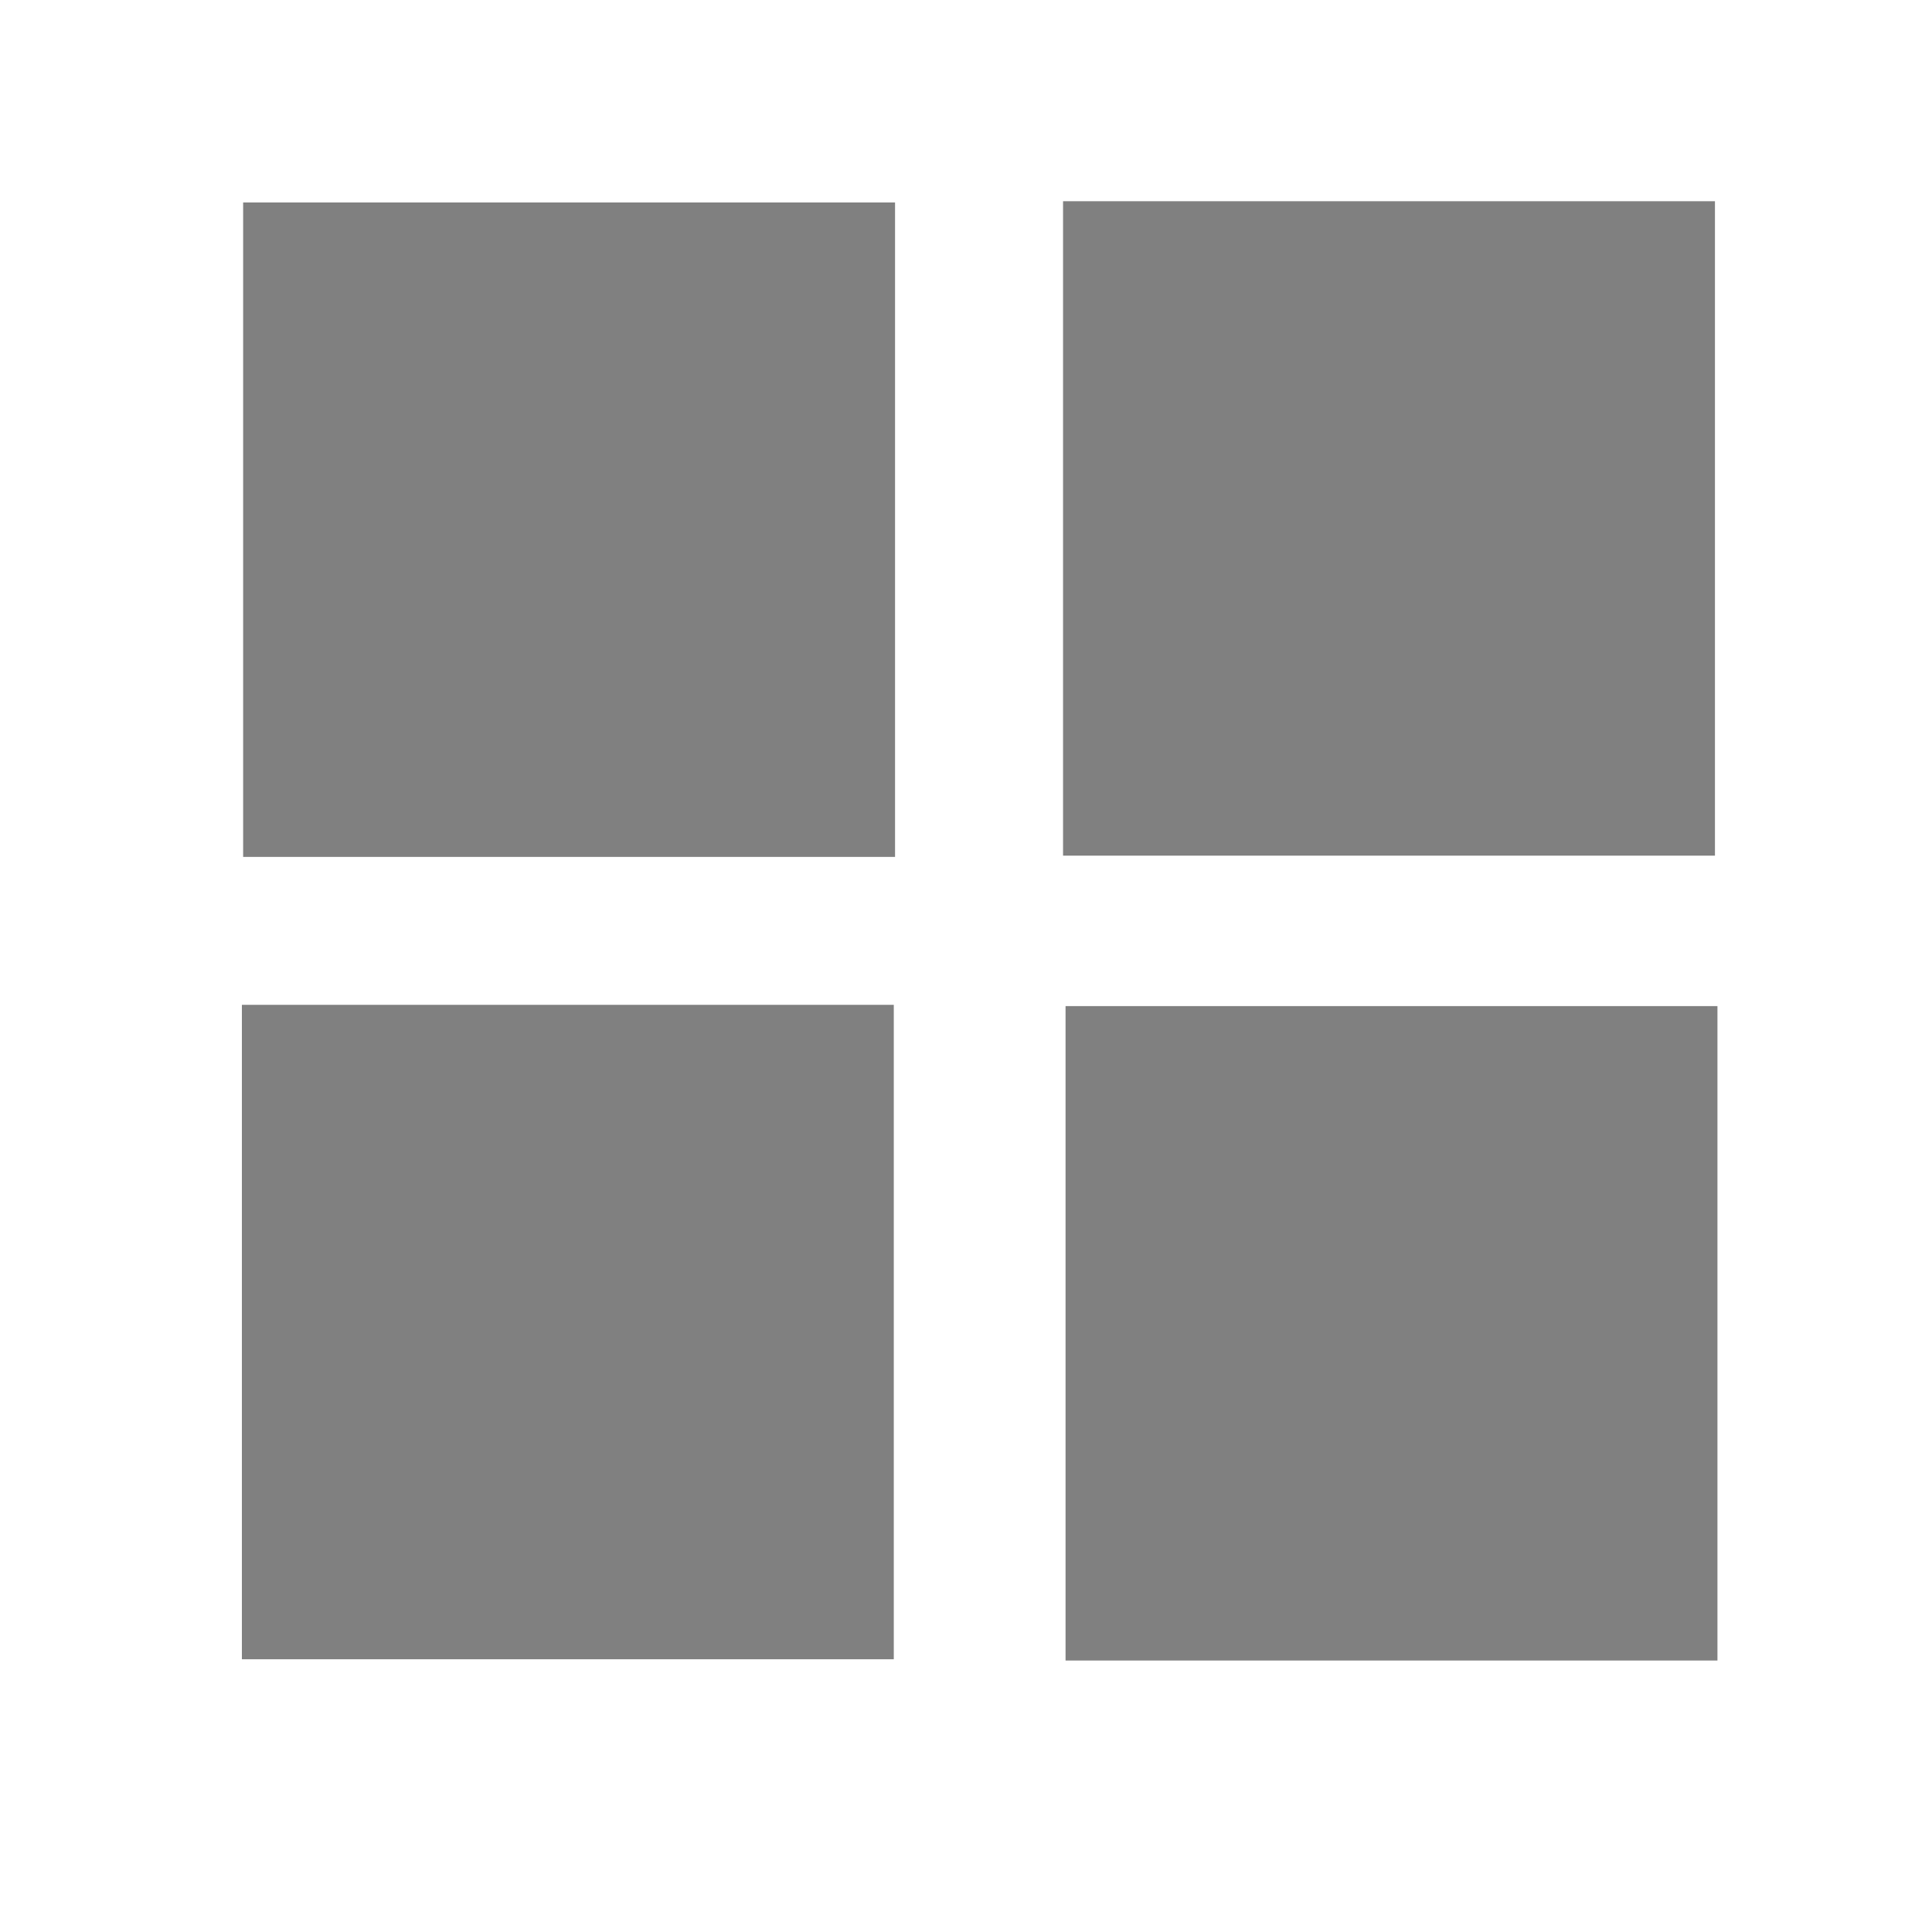
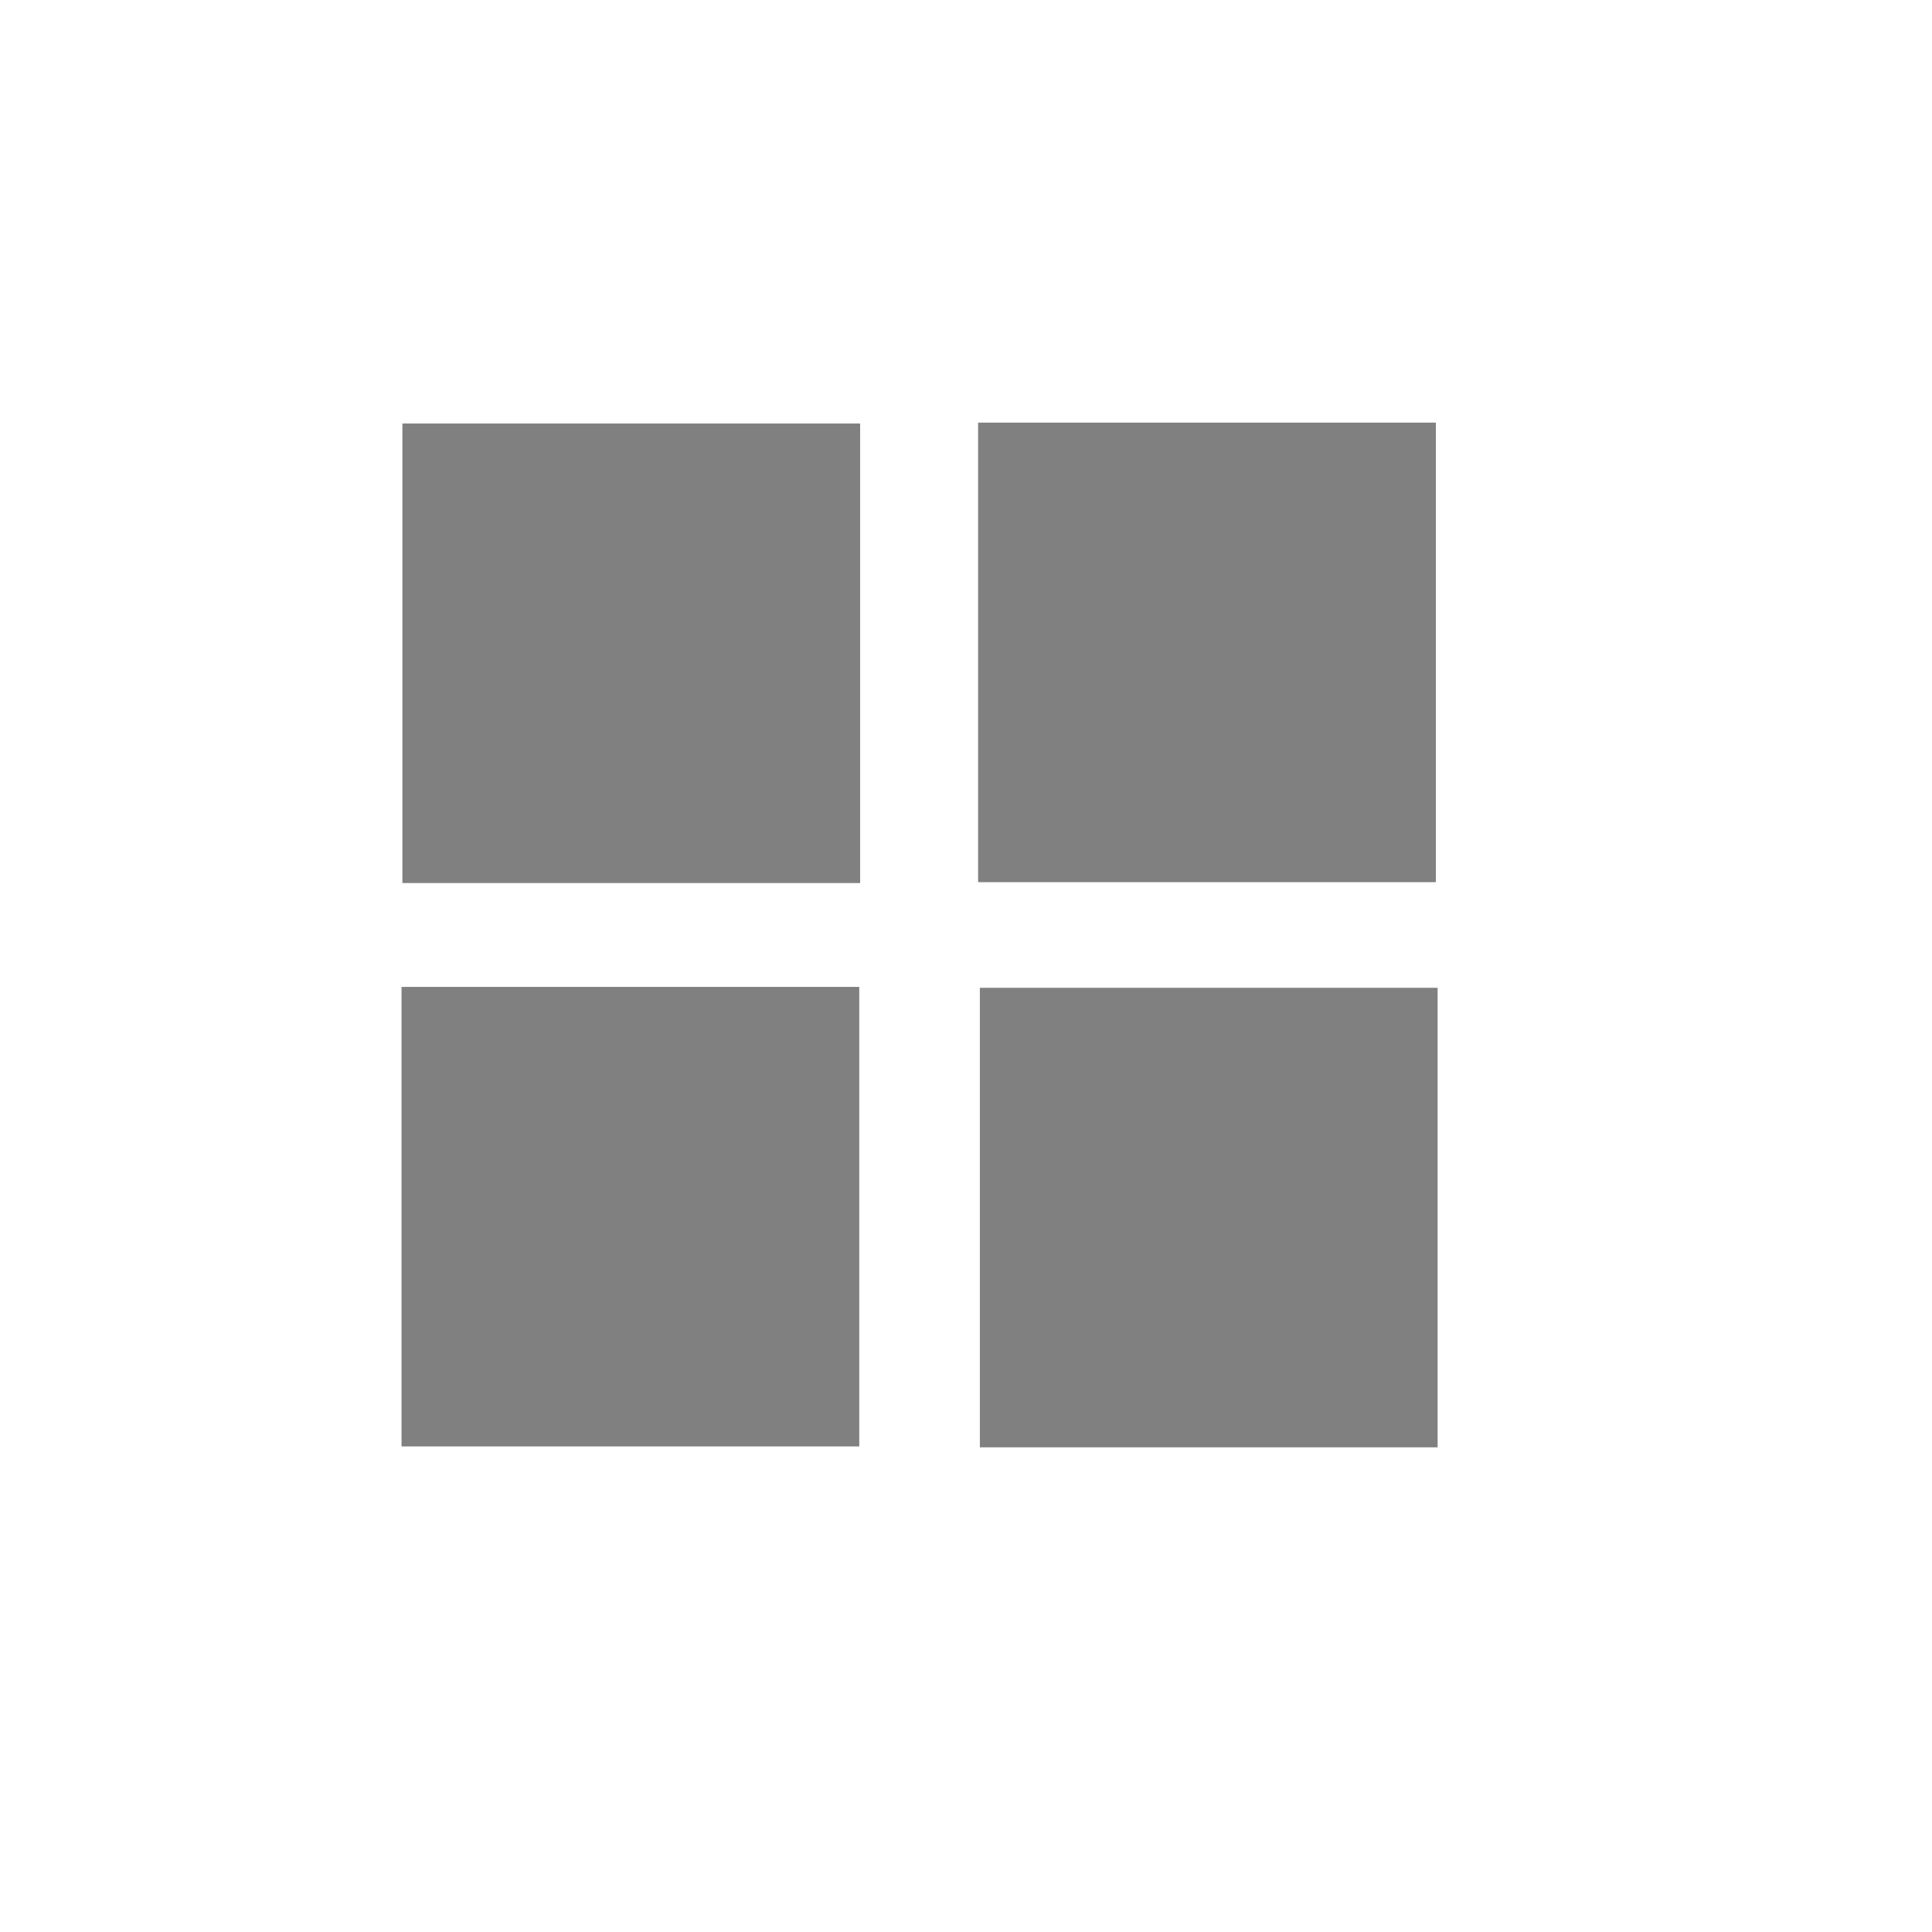
<svg xmlns="http://www.w3.org/2000/svg" width="32" height="32" version="1.1" viewBox="0 0 32 32">
-   <g transform="matrix(.056644 0 0 .056644 1.7132 .85765)" fill="#808080">
+   <g transform="matrix(.039774 0 0 .039774 5.0401 5.2621)" fill="#808080">
    <path d="m40.852 44.065h190.62v191.36h-190.62z" />
    <path d="m280.6 43.698h190.62v191.36h-190.62z" />
    <path d="m40.486 278.68h190.62v191.36h-190.62z" />
    <path d="m281.33 279.05h190.62v191.36h-190.62z" />
  </g>
</svg>
